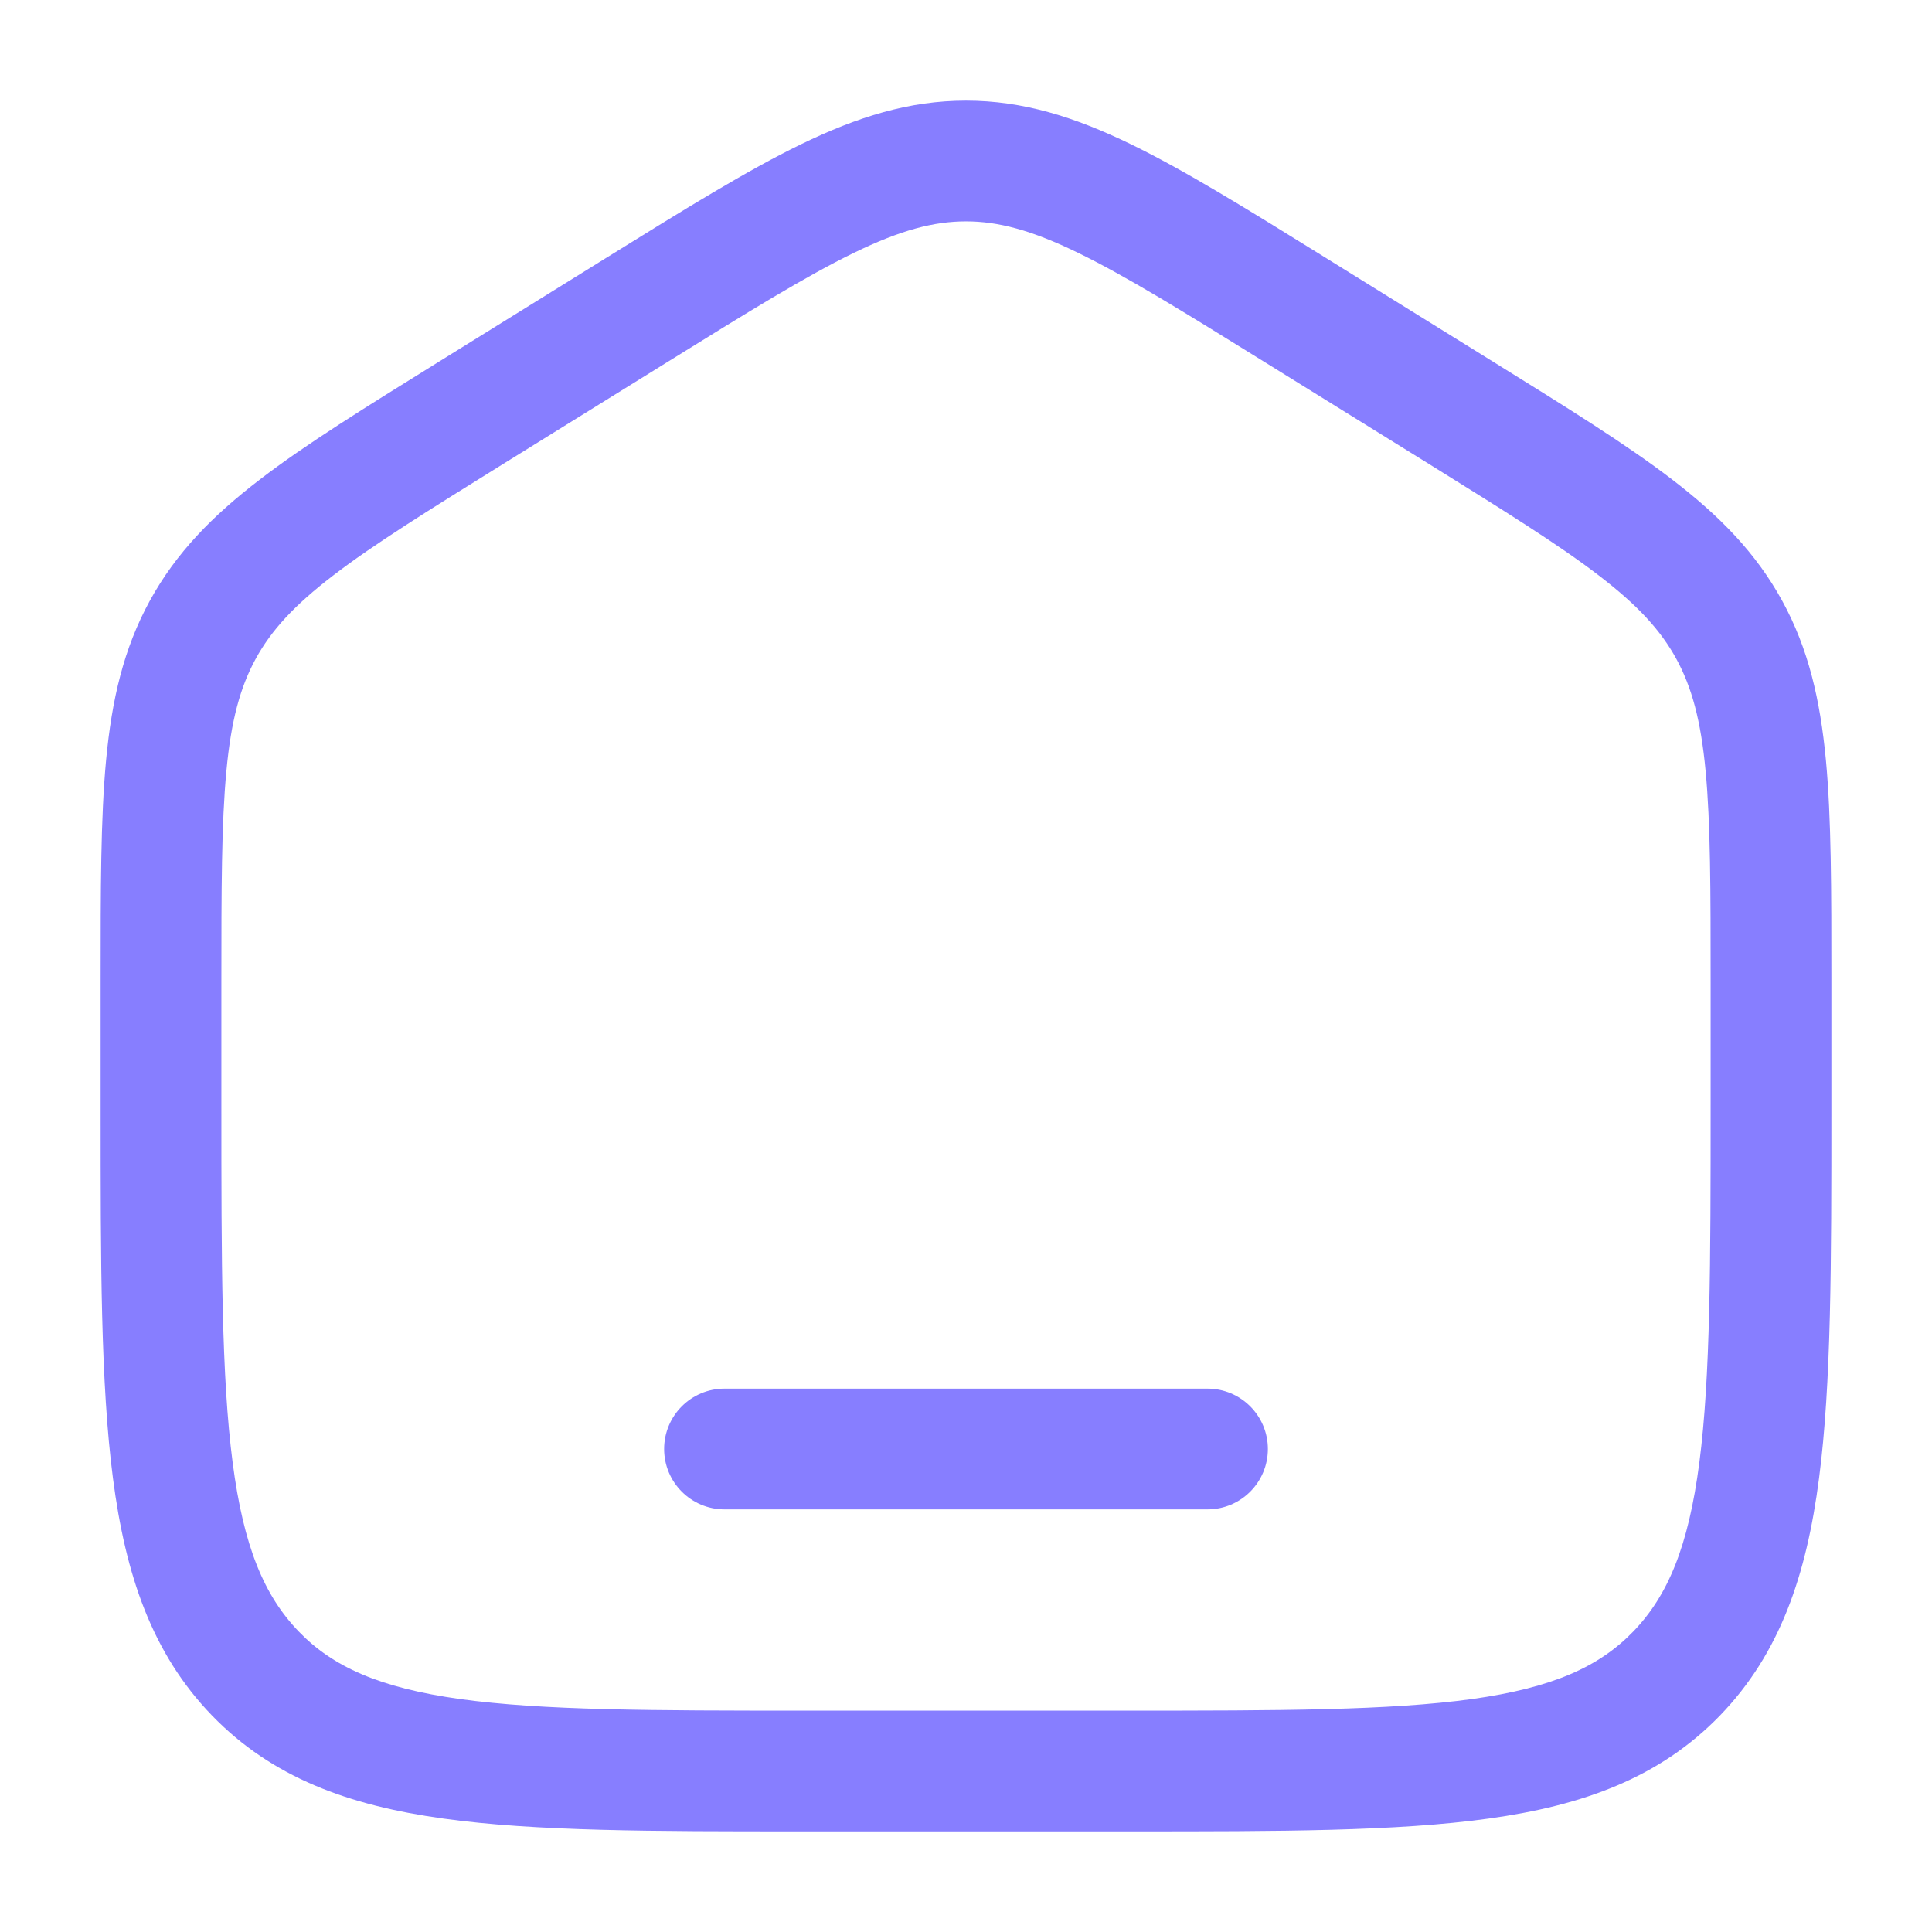
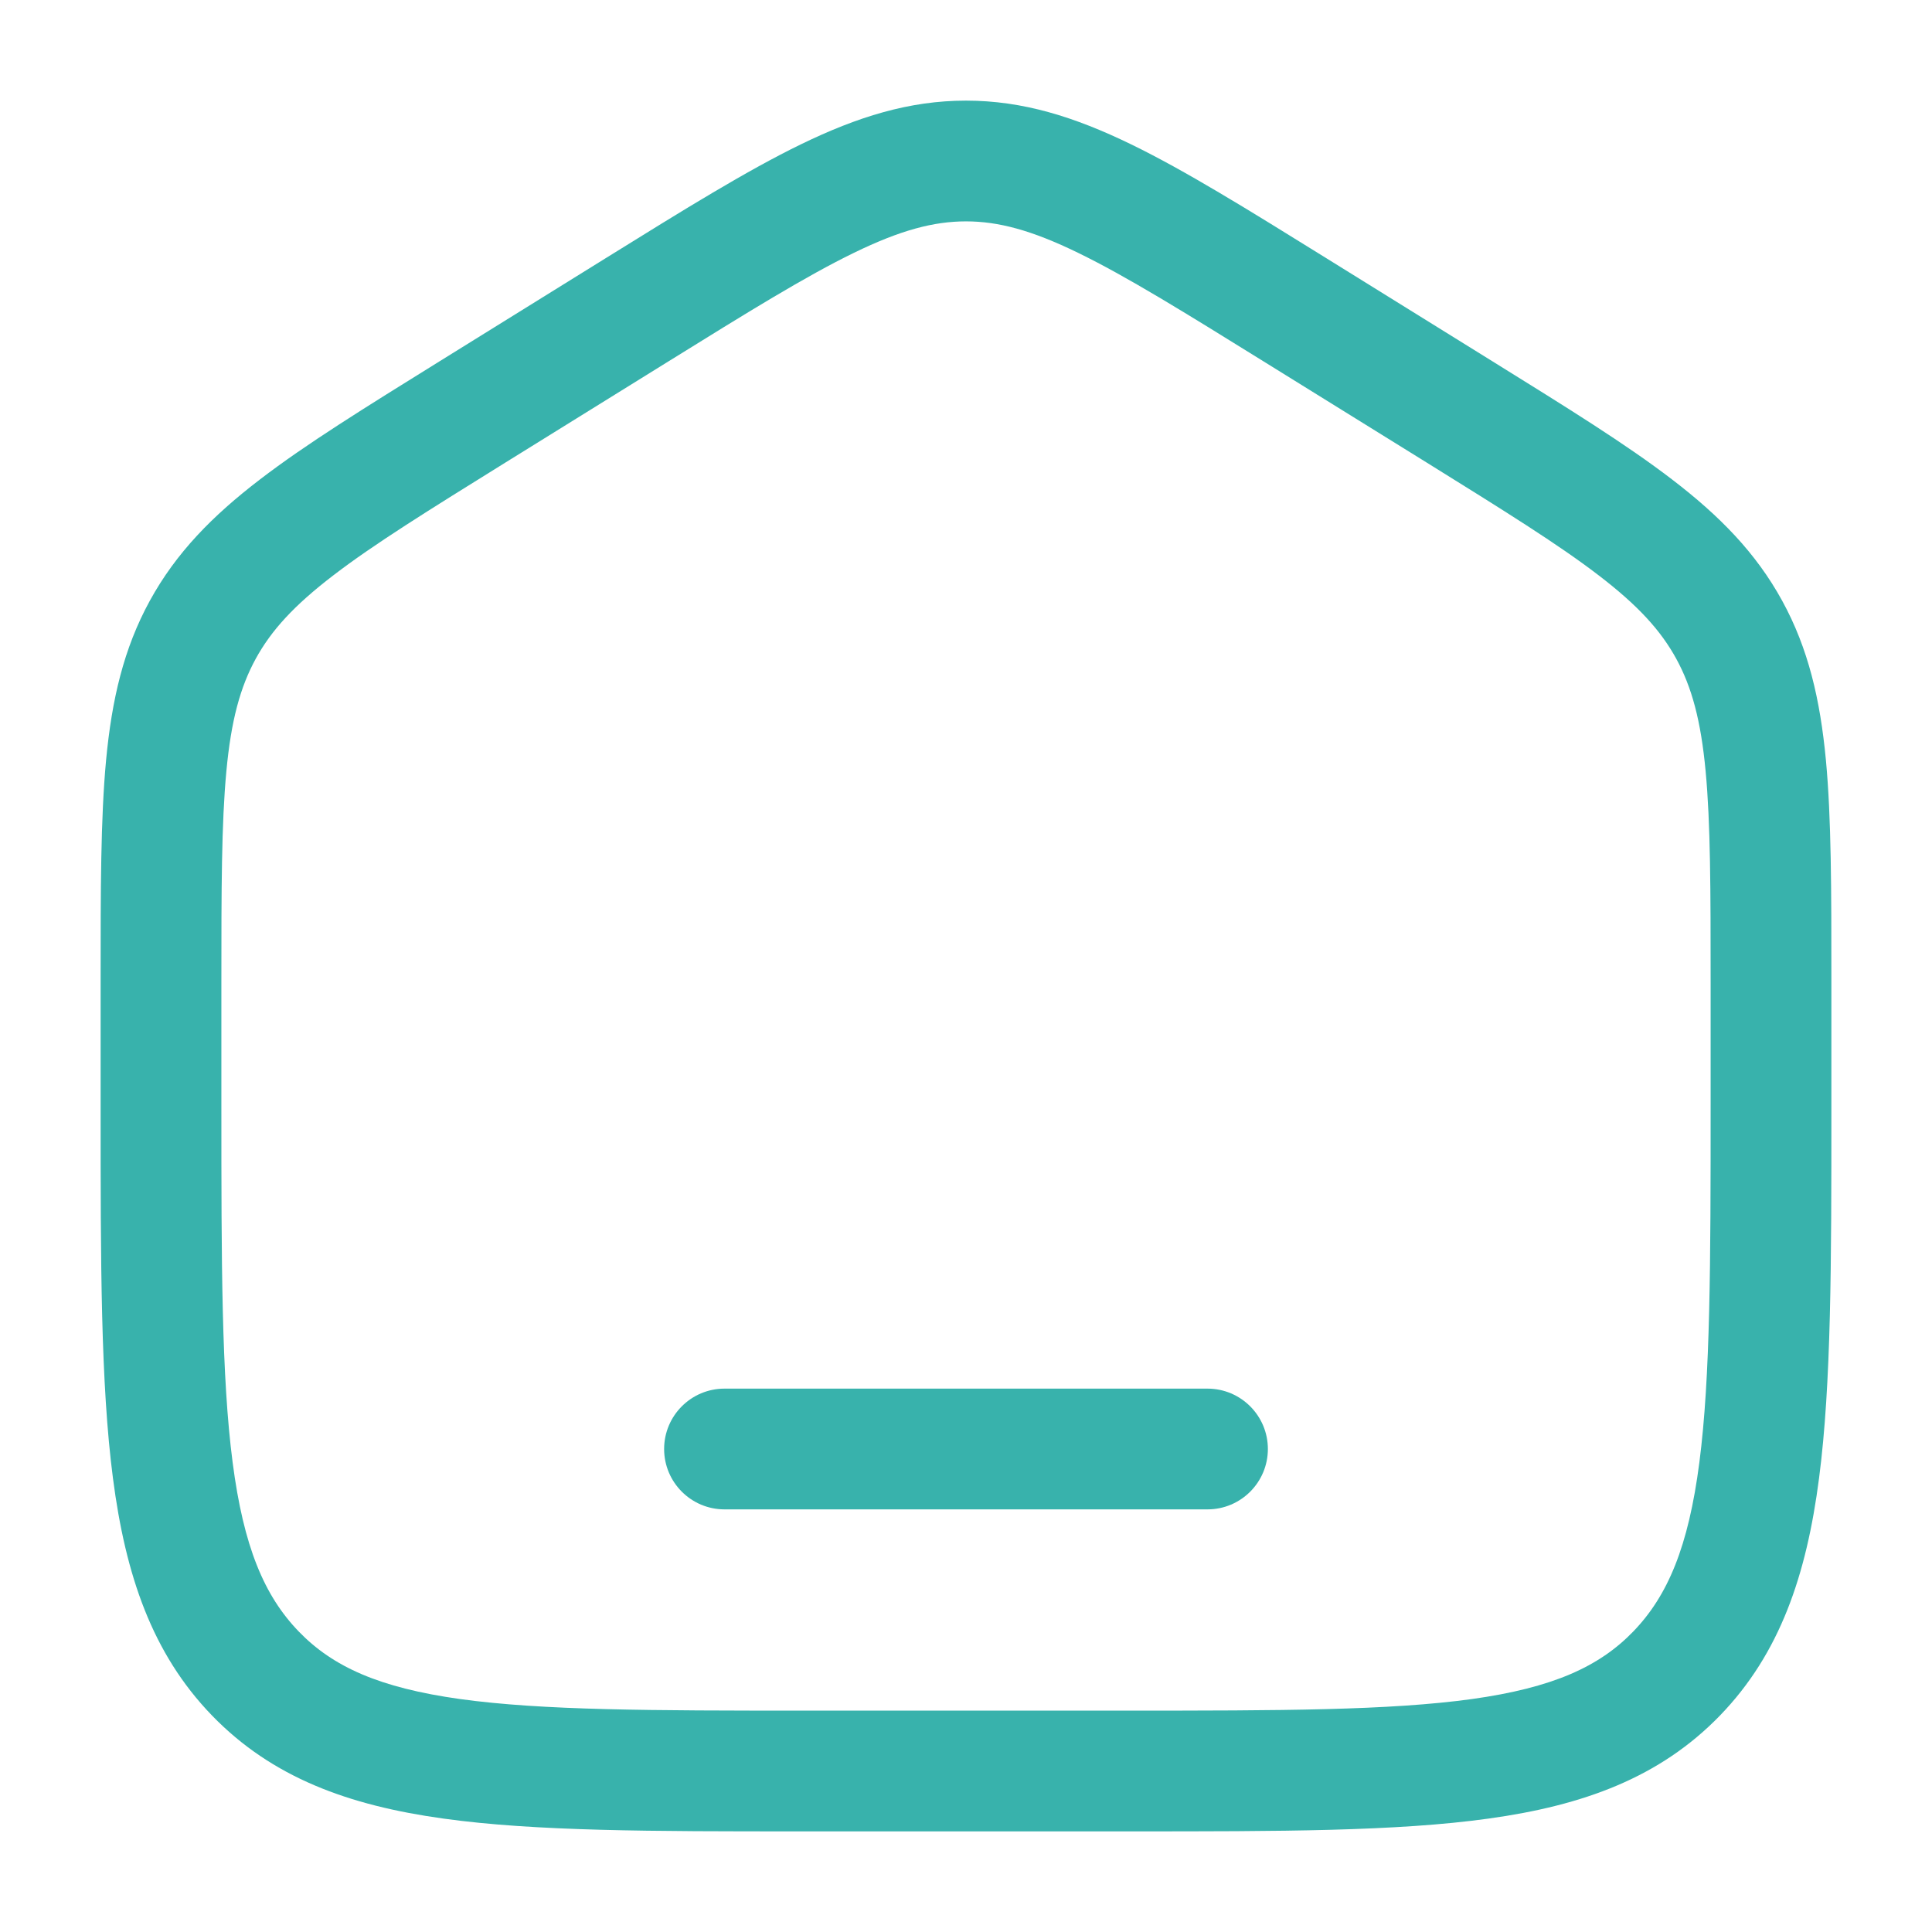
<svg xmlns="http://www.w3.org/2000/svg" width="24" height="24" viewBox="0 0 24 24" fill="none">
-   <path d="M9 17.25C8.586 17.25 8.25 17.586 8.25 18C8.25 18.414 8.586 18.75 9 18.75H15C15.414 18.75 15.75 18.414 15.75 18C15.75 17.586 15.414 17.25 15 17.25H9Z" fill="#877EFF" />
-   <path fill-rule="evenodd" clip-rule="evenodd" d="M12 1.25C11.292 1.25 10.649 1.453 9.951 1.792C9.276 2.12 8.496 2.604 7.523 3.208L5.456 4.491C4.535 5.063 3.797 5.52 3.229 5.956C2.64 6.407 2.188 6.866 1.861 7.463C1.535 8.058 1.389 8.692 1.318 9.441C1.25 10.166 1.25 11.054 1.25 12.167V13.78C1.25 15.684 1.25 17.187 1.403 18.362C1.559 19.567 1.889 20.54 2.632 21.309C3.38 22.082 4.33 22.428 5.508 22.591C6.648 22.75 8.106 22.75 9.942 22.75H14.058C15.894 22.75 17.352 22.75 18.492 22.591C19.669 22.428 20.62 22.082 21.368 21.309C22.111 20.54 22.441 19.567 22.597 18.362C22.75 17.187 22.75 15.684 22.75 13.78V12.167C22.75 11.054 22.75 10.166 22.682 9.441C22.611 8.692 22.465 8.058 22.139 7.463C21.812 6.866 21.36 6.407 20.771 5.956C20.203 5.52 19.465 5.063 18.544 4.491L16.477 3.208C15.504 2.604 14.724 2.12 14.049 1.792C13.351 1.453 12.708 1.25 12 1.25ZM8.28 4.504C9.295 3.874 10.009 3.432 10.607 3.141C11.188 2.858 11.6 2.75 12 2.75C12.4 2.75 12.812 2.858 13.393 3.141C13.991 3.432 14.705 3.874 15.72 4.504L17.721 5.745C18.681 6.342 19.356 6.761 19.859 7.147C20.349 7.522 20.63 7.831 20.823 8.183C21.016 8.536 21.129 8.949 21.188 9.581C21.249 10.229 21.25 11.046 21.25 12.204V13.725C21.25 15.696 21.248 17.101 21.11 18.168C20.974 19.216 20.717 19.824 20.289 20.267C19.865 20.706 19.287 20.966 18.286 21.106C17.26 21.248 15.908 21.25 14 21.25H10C8.092 21.25 6.74 21.248 5.714 21.106C4.713 20.966 4.135 20.706 3.711 20.267C3.283 19.824 3.026 19.216 2.89 18.168C2.751 17.101 2.75 15.696 2.75 13.725V12.204C2.75 11.046 2.751 10.229 2.812 9.581C2.871 8.949 2.984 8.536 3.177 8.183C3.37 7.831 3.651 7.522 4.141 7.147C4.644 6.761 5.319 6.342 6.28 5.745L8.28 4.504Z" fill="#877EFF" />
+   <path d="M9 17.25C8.586 17.25 8.25 17.586 8.25 18C8.25 18.414 8.586 18.75 9 18.75H15C15.414 18.75 15.75 18.414 15.75 18C15.75 17.586 15.414 17.25 15 17.25H9Z" fill="#38B2AC" />
+   <path fill-rule="evenodd" clip-rule="evenodd" d="M12 1.25C11.292 1.25 10.649 1.453 9.951 1.792C9.276 2.12 8.496 2.604 7.523 3.208L5.456 4.491C4.535 5.063 3.797 5.52 3.229 5.956C2.64 6.407 2.188 6.866 1.861 7.463C1.535 8.058 1.389 8.692 1.318 9.441C1.25 10.166 1.25 11.054 1.25 12.167V13.78C1.25 15.684 1.25 17.187 1.403 18.362C1.559 19.567 1.889 20.54 2.632 21.309C3.38 22.082 4.33 22.428 5.508 22.591C6.648 22.75 8.106 22.75 9.942 22.75H14.058C15.894 22.75 17.352 22.75 18.492 22.591C19.669 22.428 20.62 22.082 21.368 21.309C22.111 20.54 22.441 19.567 22.597 18.362C22.75 17.187 22.75 15.684 22.75 13.78V12.167C22.75 11.054 22.75 10.166 22.682 9.441C22.611 8.692 22.465 8.058 22.139 7.463C21.812 6.866 21.36 6.407 20.771 5.956C20.203 5.52 19.465 5.063 18.544 4.491L16.477 3.208C15.504 2.604 14.724 2.12 14.049 1.792C13.351 1.453 12.708 1.25 12 1.25ZM8.28 4.504C9.295 3.874 10.009 3.432 10.607 3.141C11.188 2.858 11.6 2.75 12 2.75C12.4 2.75 12.812 2.858 13.393 3.141C13.991 3.432 14.705 3.874 15.72 4.504L17.721 5.745C18.681 6.342 19.356 6.761 19.859 7.147C20.349 7.522 20.63 7.831 20.823 8.183C21.016 8.536 21.129 8.949 21.188 9.581C21.249 10.229 21.25 11.046 21.25 12.204V13.725C21.25 15.696 21.248 17.101 21.11 18.168C20.974 19.216 20.717 19.824 20.289 20.267C19.865 20.706 19.287 20.966 18.286 21.106C17.26 21.248 15.908 21.25 14 21.25H10C8.092 21.25 6.74 21.248 5.714 21.106C4.713 20.966 4.135 20.706 3.711 20.267C3.283 19.824 3.026 19.216 2.89 18.168C2.751 17.101 2.75 15.696 2.75 13.725V12.204C2.75 11.046 2.751 10.229 2.812 9.581C2.871 8.949 2.984 8.536 3.177 8.183C3.37 7.831 3.651 7.522 4.141 7.147C4.644 6.761 5.319 6.342 6.28 5.745L8.28 4.504Z" fill="#38B2AC" />
</svg>
